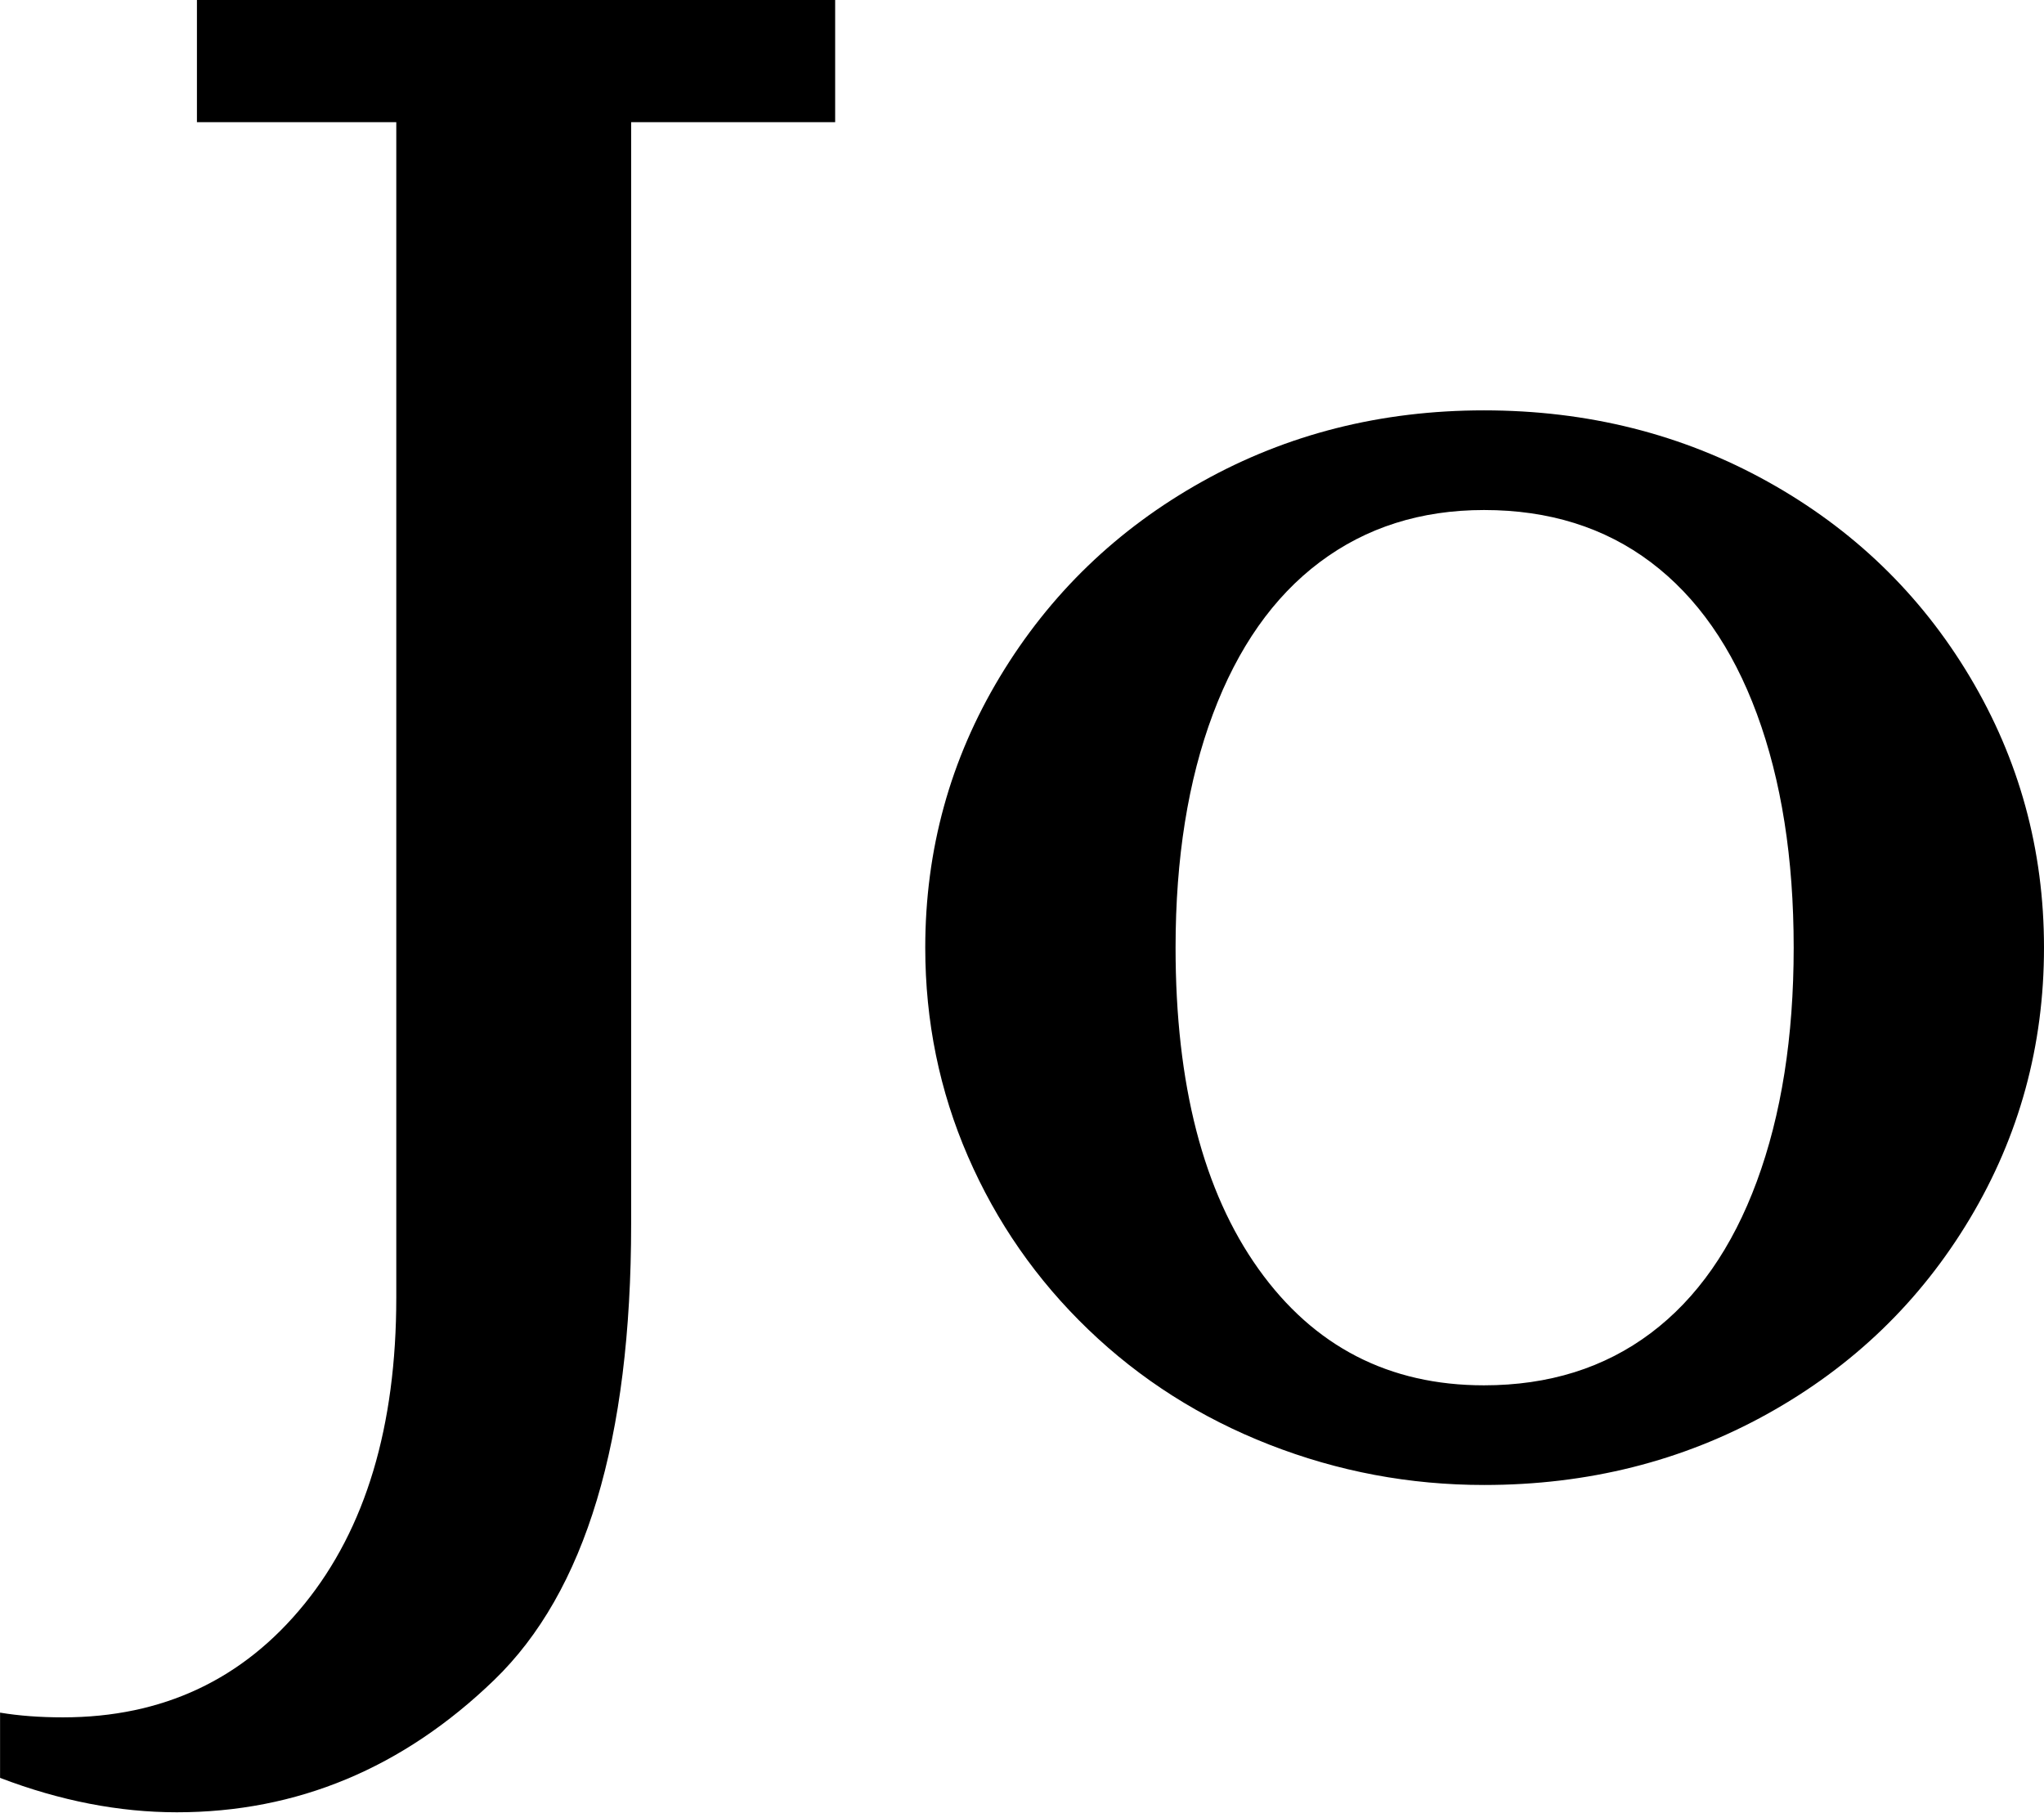
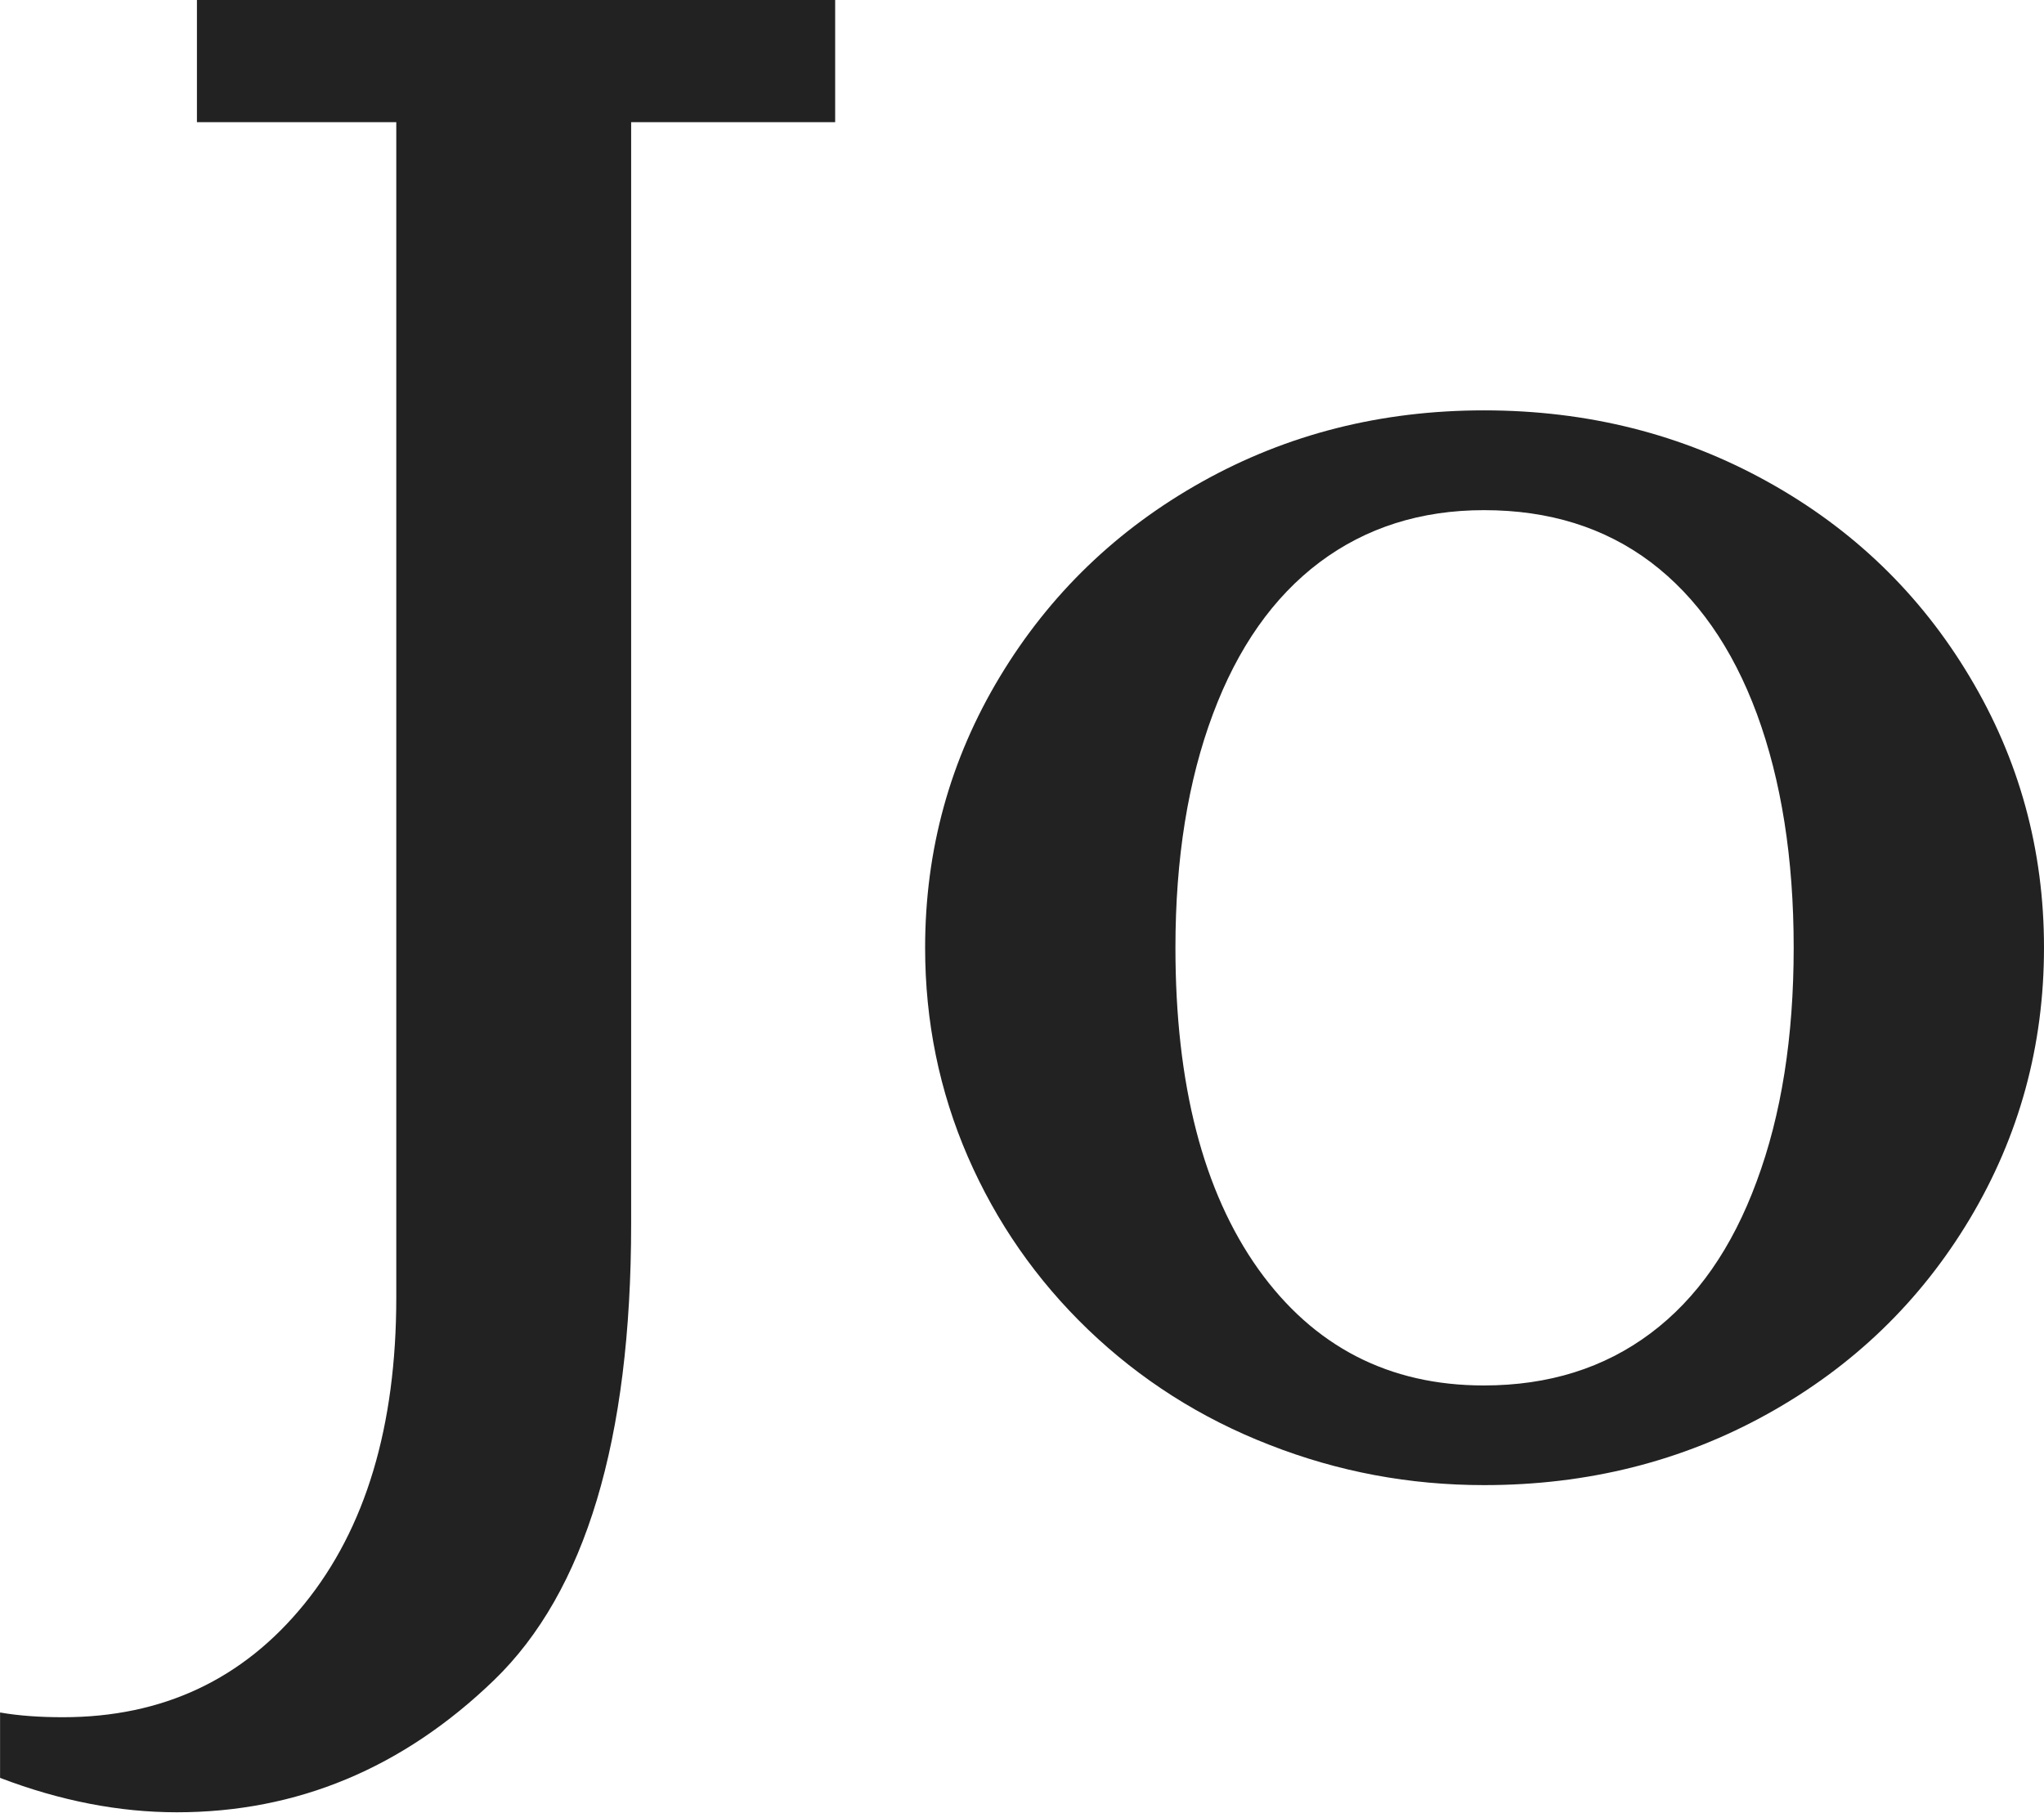
- <svg xmlns="http://www.w3.org/2000/svg" version="1.1" baseProfile="tiny" id="Layer_1" x="0px" y="0px" width="30.287px" height="26.859px" viewBox="0 0 30.287 26.859" xml:space="preserve">
+ <svg xmlns="http://www.w3.org/2000/svg" version="1.1" id="Layer_1" x="0px" y="0px" width="30.287px" height="26.859px" viewBox="0 0 30.287 26.859" enable-background="new 0 0 30.287 26.859" xml:space="preserve">
  <g>
-     <path d="M12.375,1.811H9.352v16.33c0,3.199-0.677,5.452-2.03,6.759s-2.921,1.96-4.702,1.96c-0.855,0-1.729-0.17-2.619-0.51v-0.967   c0.281,0.047,0.592,0.07,0.932,0.07c1.477,0,2.669-0.56,3.577-1.679s1.362-2.634,1.362-4.544V1.811H2.918V0h9.457V1.811z" />
-     <path d="M30.287,14.045c0,1.453-0.366,2.792-1.099,4.017s-1.731,2.188-2.997,2.892s-2.666,1.055-4.201,1.055   c-1.102,0-2.162-0.199-3.182-0.598s-1.913-0.967-2.681-1.705s-1.362-1.594-1.784-2.566s-0.633-2.004-0.633-3.094   c0-1.453,0.369-2.792,1.107-4.017s1.737-2.188,2.997-2.892s2.651-1.055,4.175-1.055c1.535,0,2.936,0.352,4.201,1.055   s2.265,1.667,2.997,2.892S30.287,12.592,30.287,14.045z M26.578,14.045c0-1.324-0.182-2.479-0.545-3.463s-0.888-1.734-1.573-2.25   s-1.509-0.773-2.47-0.773c-0.938,0-1.749,0.258-2.435,0.773s-1.213,1.266-1.582,2.25s-0.554,2.139-0.554,3.463   c0,2.027,0.41,3.615,1.23,4.764s1.934,1.723,3.34,1.723c0.961,0,1.784-0.258,2.47-0.773s1.21-1.266,1.573-2.25   S26.578,15.369,26.578,14.045z" />
+     <path fill="#222222" d="M12.375,1.811H9.352v16.33c0,3.197-0.677,5.45-2.03,6.759c-1.353,1.307-2.921,1.96-4.702,1.96   c-0.855,0-1.729-0.17-2.619-0.51v-0.969c0.281,0.049,0.592,0.07,0.932,0.07c1.477,0,2.669-0.56,3.577-1.679   c0.908-1.119,1.362-2.634,1.362-4.544V1.811H2.918V0h9.457V1.811z" />
+     <path fill="#222222" d="M30.287,14.045c0,1.453-0.366,2.792-1.099,4.019c-0.733,1.225-1.731,2.188-2.998,2.892   s-2.666,1.055-4.2,1.055c-1.103,0-2.162-0.197-3.183-0.598c-1.021-0.397-1.912-0.967-2.682-1.705   c-0.768-0.738-1.362-1.594-1.784-2.564c-0.422-0.974-0.633-2.005-0.633-3.096c0-1.453,0.369-2.792,1.107-4.017   c0.738-1.225,1.738-2.188,2.998-2.892c1.261-0.704,2.65-1.057,4.176-1.057c1.535,0,2.936,0.354,4.201,1.057   c1.265,0.701,2.265,1.667,2.996,2.892C29.919,11.254,30.287,12.592,30.287,14.045z M26.578,14.045c0-1.322-0.183-2.479-0.545-3.463   c-0.363-0.982-0.888-1.732-1.573-2.25c-0.686-0.516-1.509-0.771-2.47-0.771c-0.938,0-1.749,0.258-2.435,0.771   c-0.688,0.517-1.215,1.268-1.582,2.25c-0.369,0.984-0.556,2.141-0.556,3.463c0,2.027,0.41,3.615,1.229,4.766   c0.82,1.147,1.935,1.723,3.34,1.723c0.962,0,1.783-0.258,2.471-0.773c0.688-0.515,1.21-1.266,1.572-2.25   C26.396,16.525,26.578,15.369,26.578,14.045z" />
  </g>
</svg>
